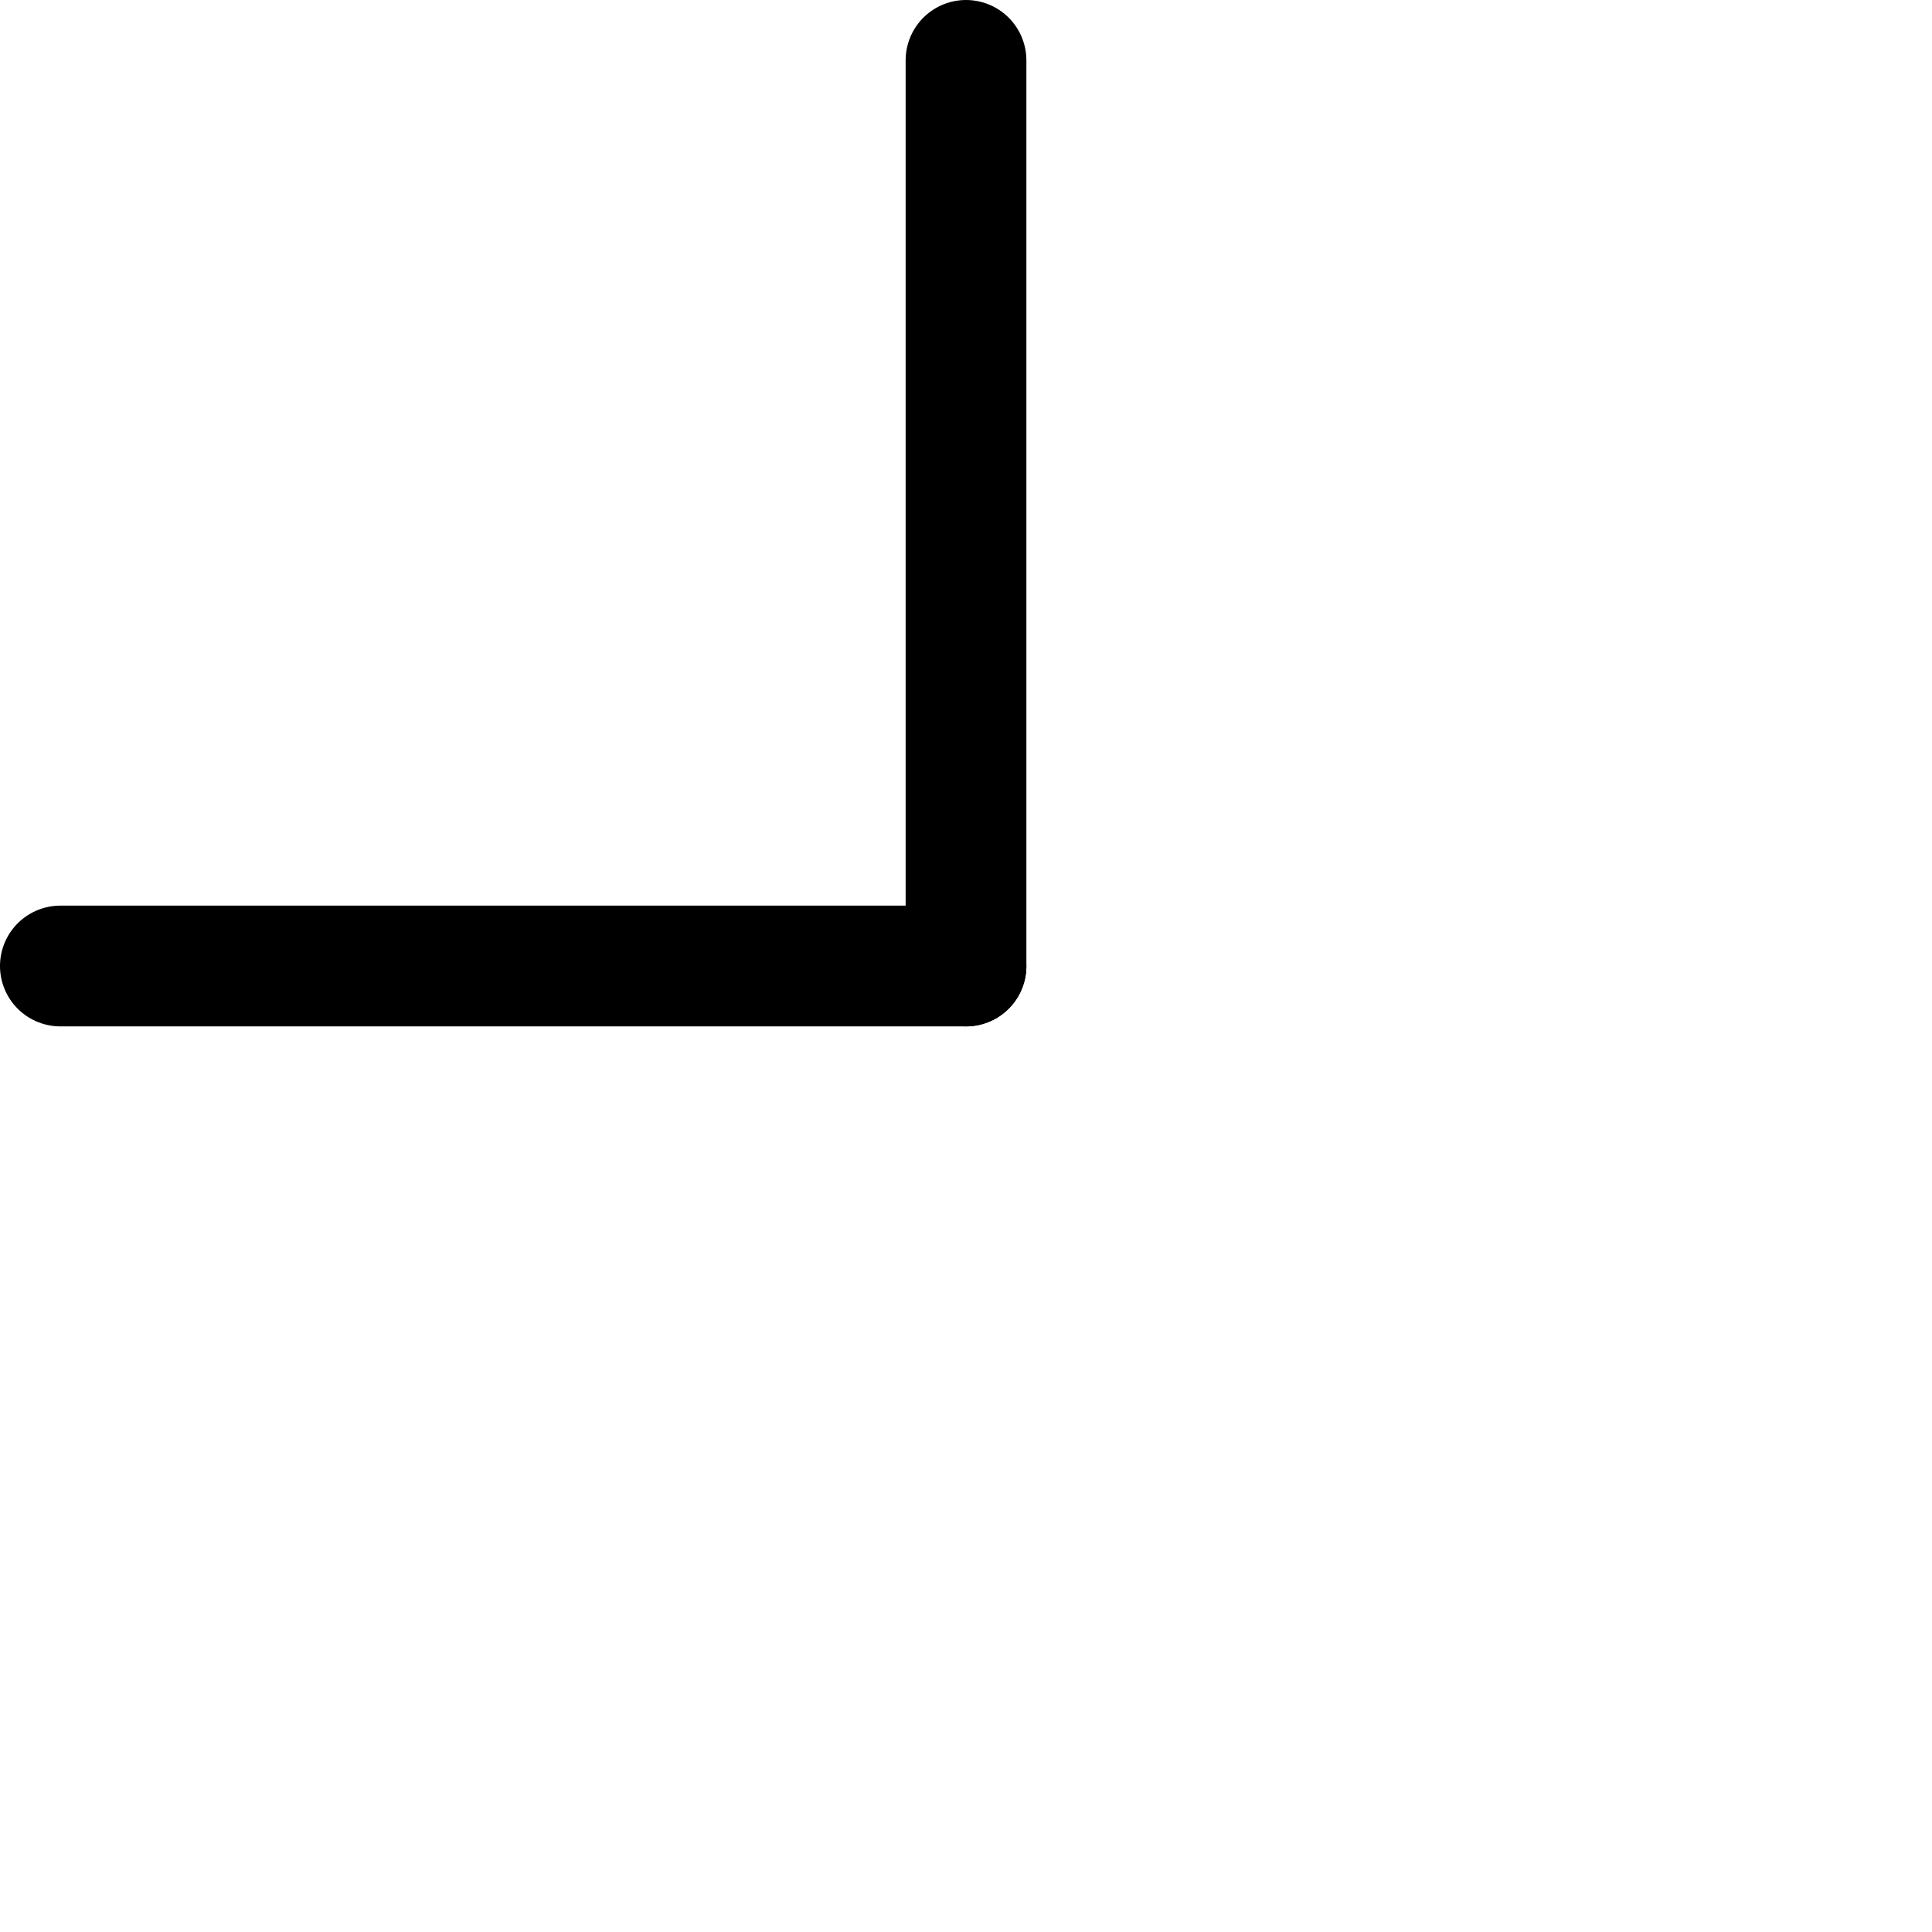
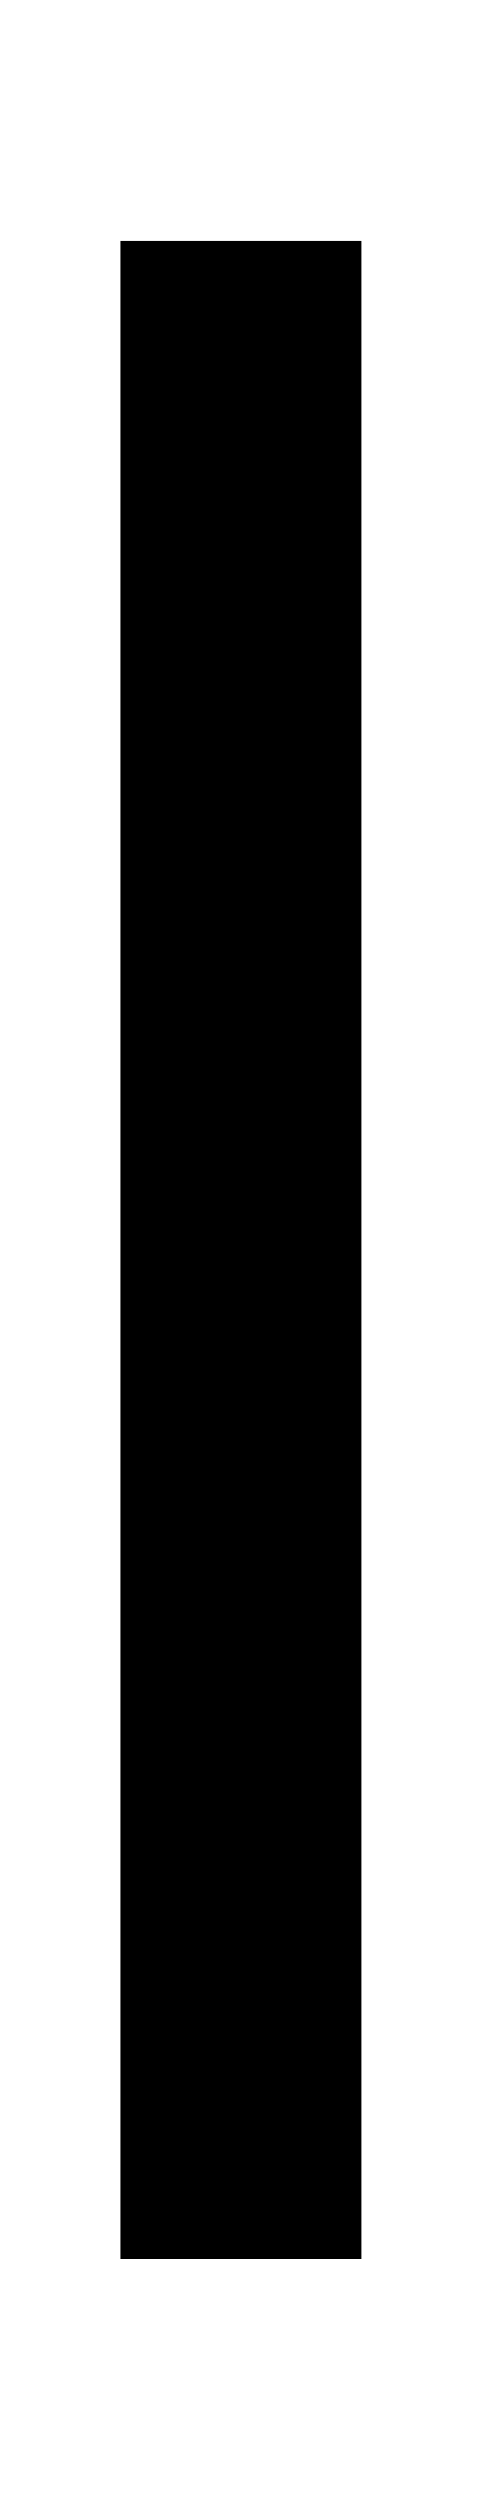
- <svg xmlns="http://www.w3.org/2000/svg" xmlns:ns1="http://schemas.microsoft.com/visio/2003/SVGExtensions/" width="3.15in" height="3.15in" viewBox="0 0 226.772 226.772" xml:space="preserve" color-interpolation-filters="sRGB" class="st2">
+ <svg xmlns="http://www.w3.org/2000/svg" xmlns:ns1="http://schemas.microsoft.com/visio/2003/SVGExtensions/" width="0.315in" height="1.634in" viewBox="0 0 22.677 117.638" xml:space="preserve" color-interpolation-filters="sRGB" class="st2">
  <ns1:documentProperties ns1:langID="1033" ns1:metric="true" ns1:viewMarkup="false" />
  <style type="text/css">
	
- 		.st1 {stroke:#000000;stroke-linecap:round;stroke-linejoin:round;stroke-width:14.173}
+ 		.st1 {stroke:#000000;stroke-linecap:butt;stroke-width:11.339}
		.st2 {fill:none;fill-rule:evenodd;font-size:12;overflow:visible;stroke-linecap:square;stroke-miterlimit:3}
	
	</style>
  <g ns1:mID="0" ns1:index="1" ns1:groupContext="foregroundPage">
    <ns1:pageProperties ns1:drawingScale="1" ns1:pageScale="1" ns1:drawingUnits="0" ns1:shadowOffsetX="9" ns1:shadowOffsetY="-9" ns1:shadowType="1" />
-     <g id="shape1-1" ns1:mID="1" ns1:groupContext="shape" transform="translate(113.386,340.157) rotate(180)">
-       <path d="M0 226.77 L106.3 226.77" class="st1" />
-     </g>
-     <g id="shape2-4" ns1:mID="2" ns1:groupContext="shape" transform="translate(340.157,7.08661) rotate(90)">
-       <path d="M0 226.77 L106.3 226.77" class="st1" />
+     <g id="shape3-1" ns1:mID="3" ns1:groupContext="shape" transform="translate(128.976,11.3386) rotate(90)">
+       <path d="M0 117.64 L94.96 117.64" class="st1" />
    </g>
  </g>
</svg>
